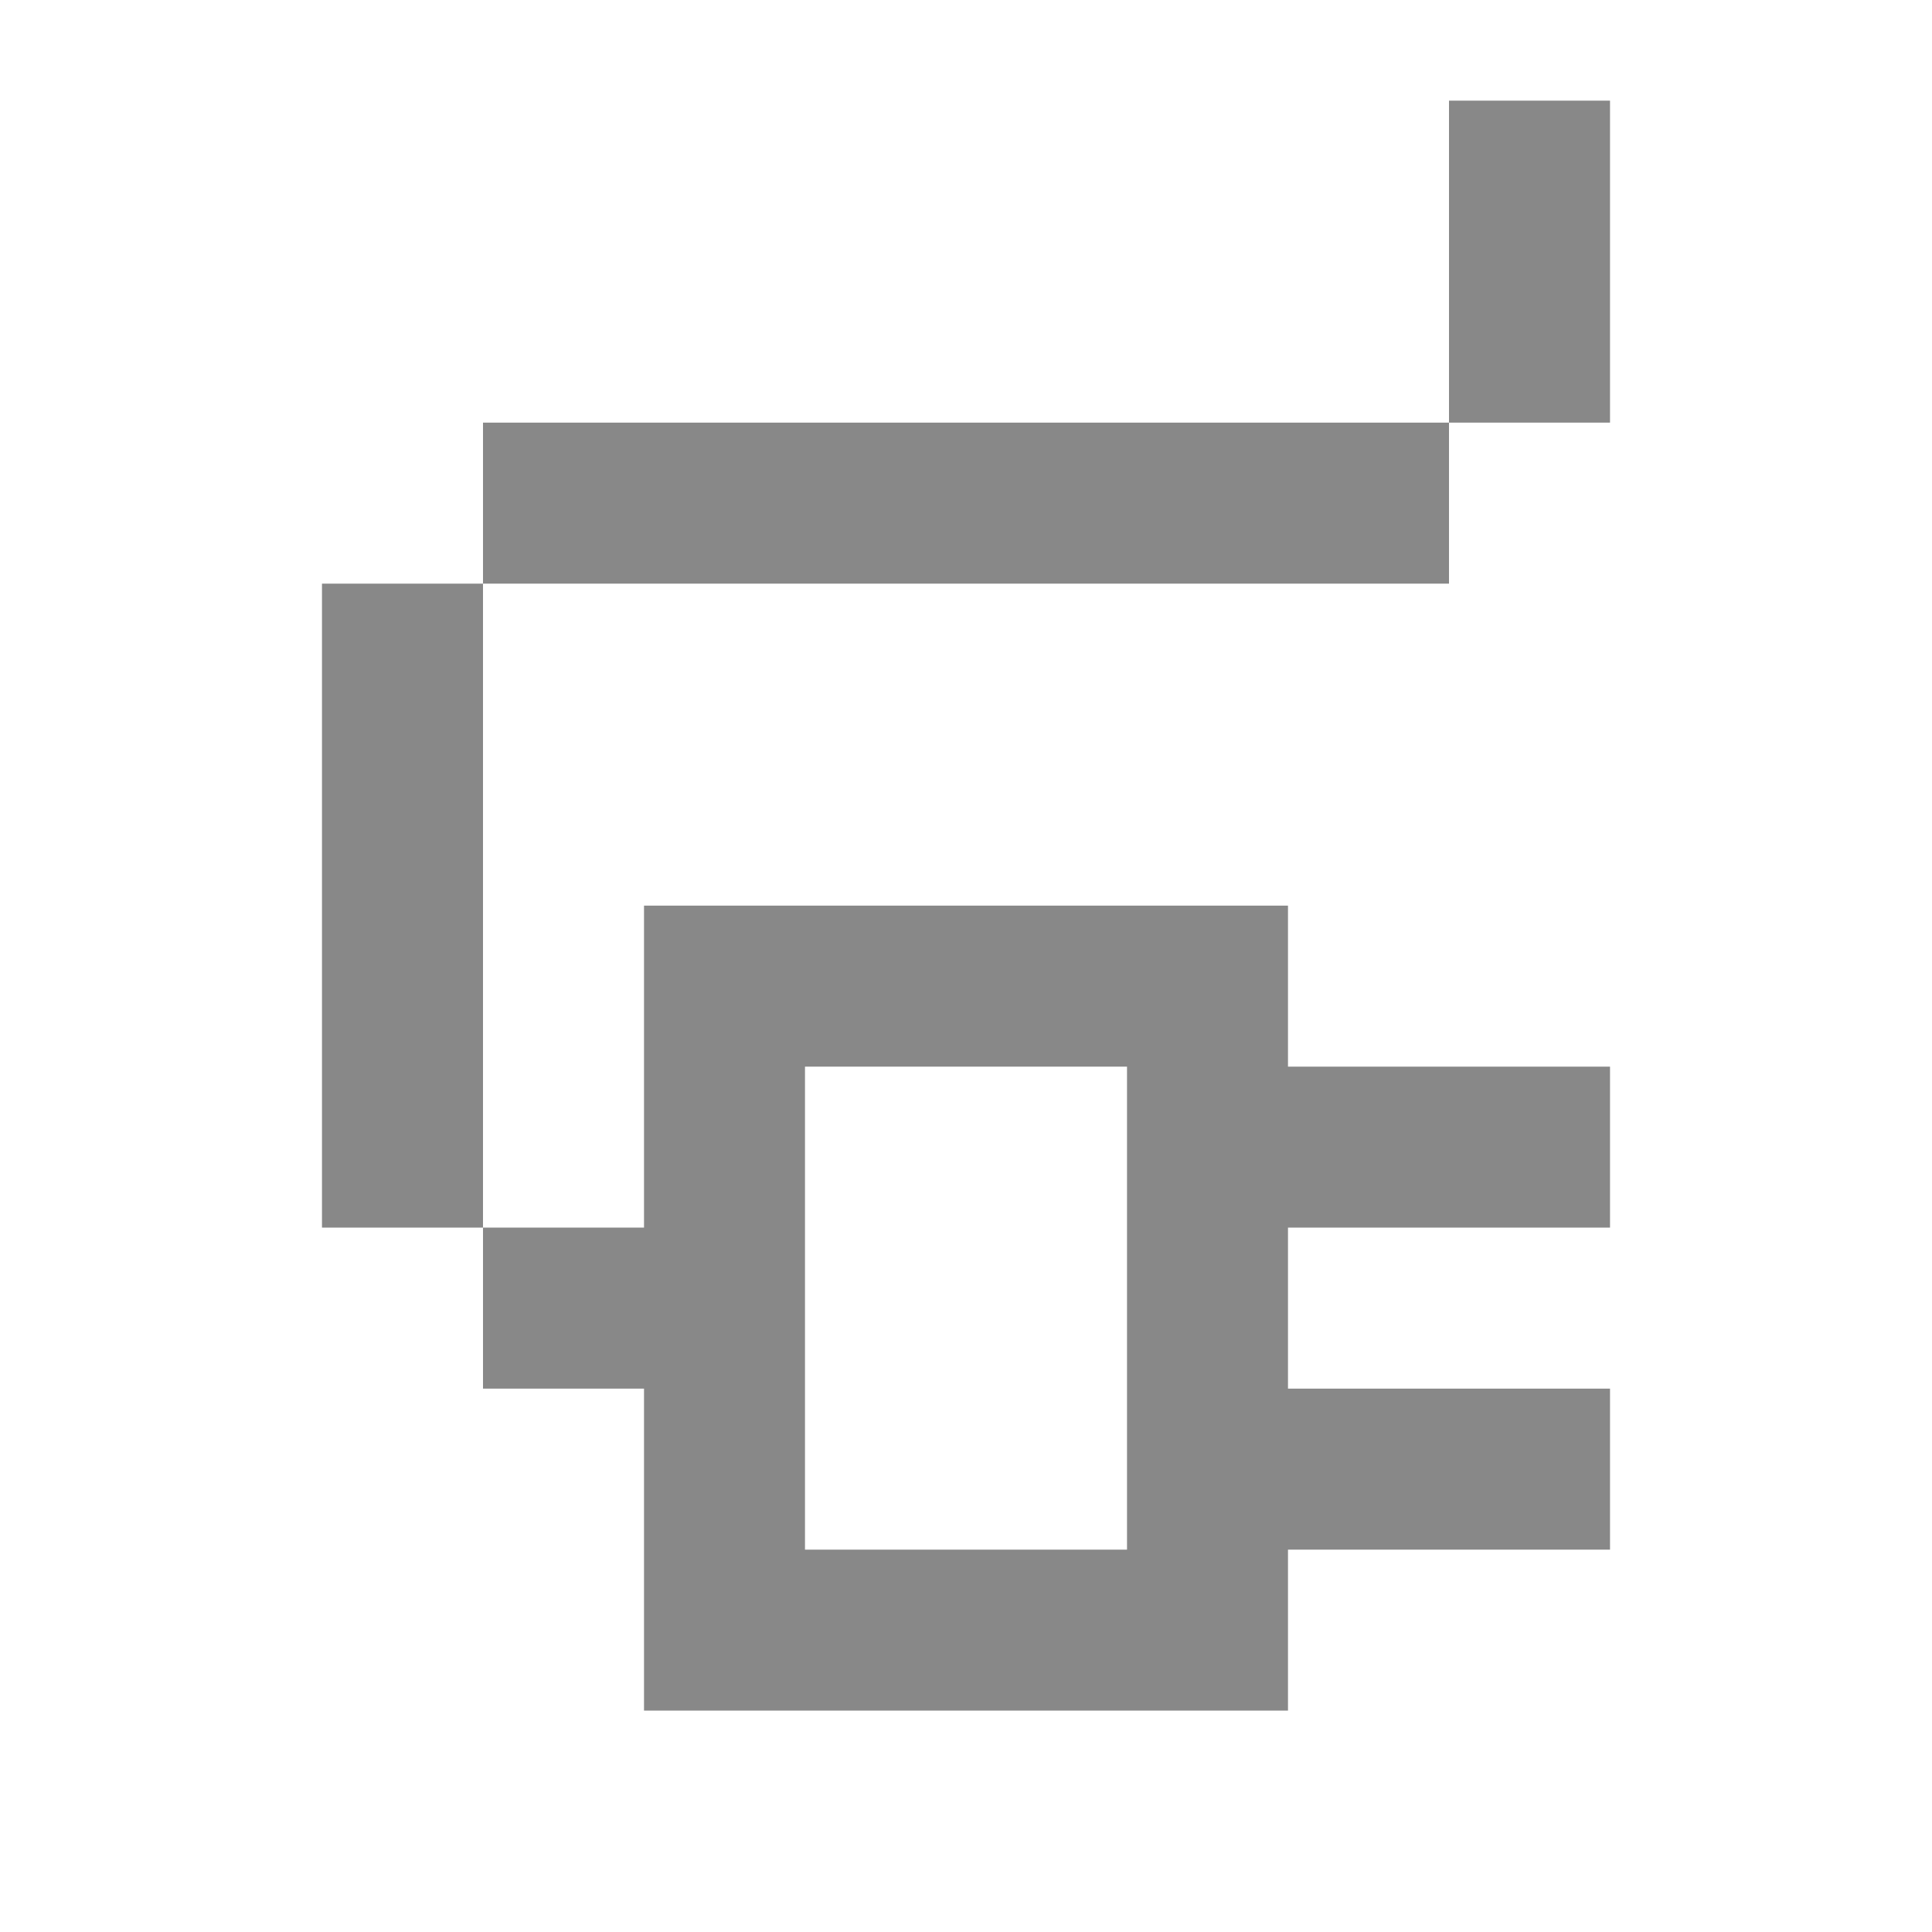
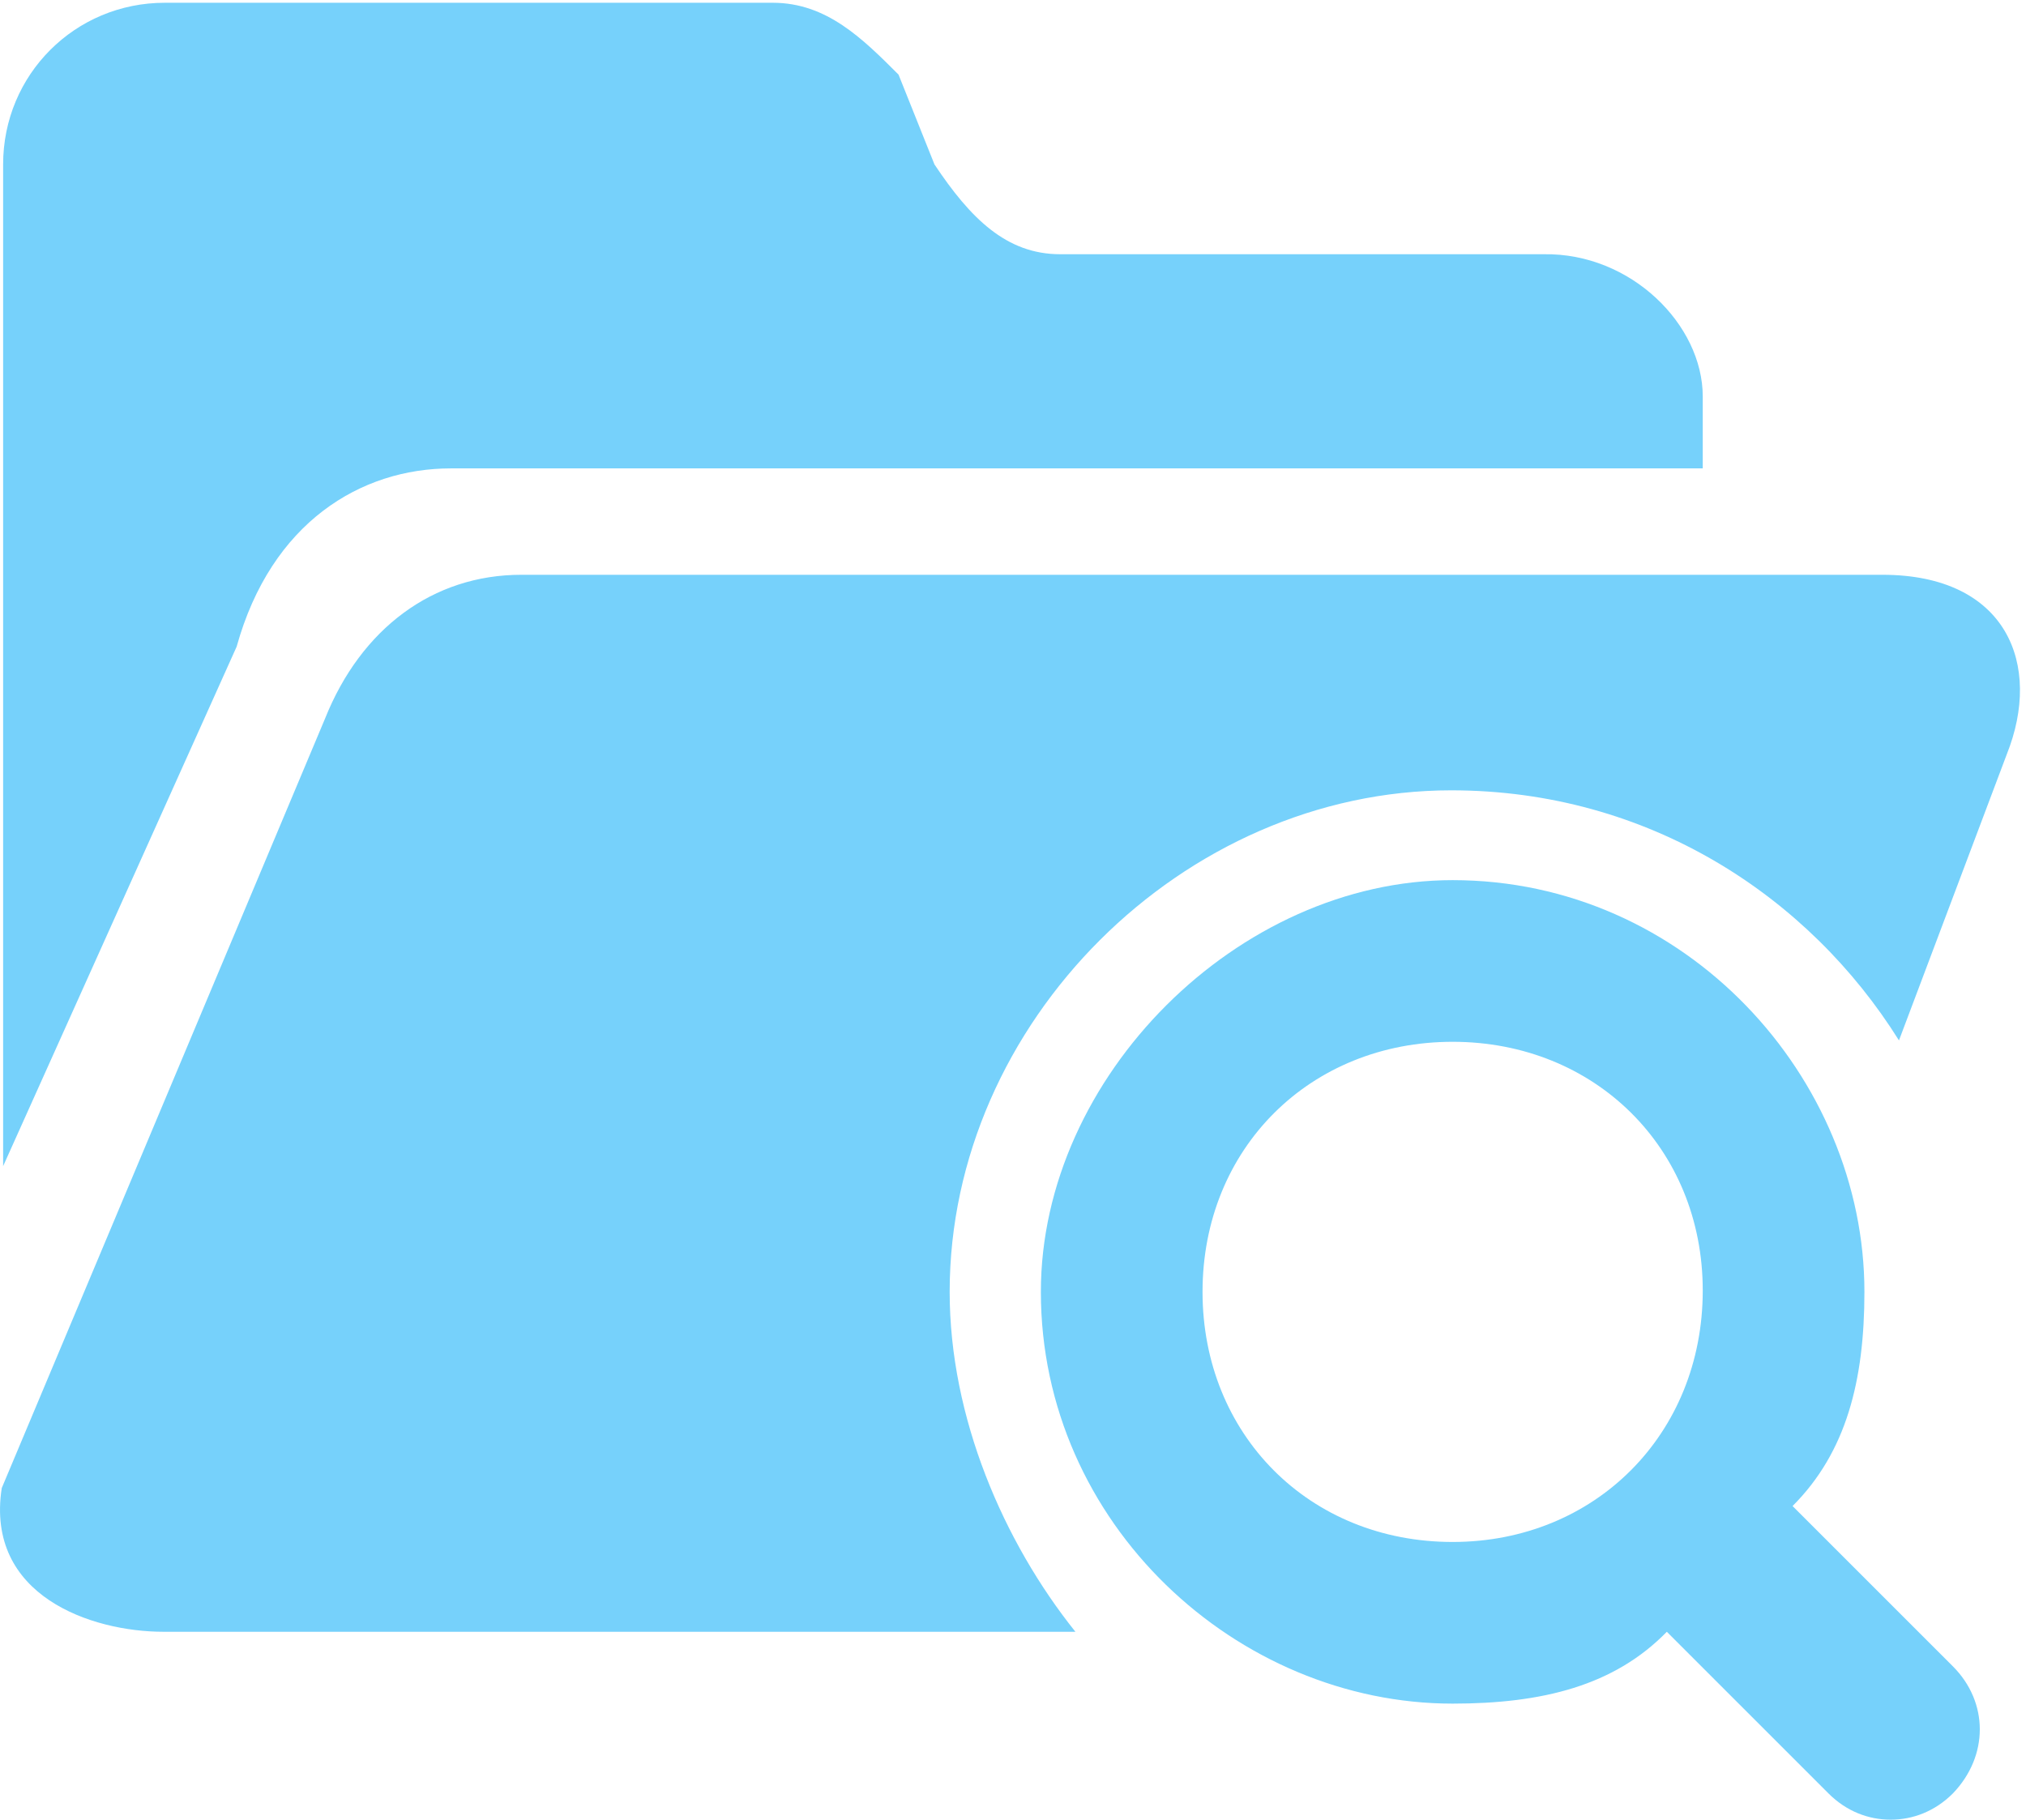
- <svg xmlns="http://www.w3.org/2000/svg" width="32" height="32" viewBox="0 0 32 32" fill="none">
-   <path d="M26.667 1.667H24V7H8V9.667H5.333V20.333H8V23H10.667V28.333H21.333V25.667H26.667V23H21.333V20.333H26.667V17.667H21.333V15H10.667V20.333H8V9.667H24V7H26.667V1.667ZM18.667 25.667H13.333V17.667H18.667V25.667Z" fill="#888888" />
+ <svg xmlns="http://www.w3.org/2000/svg" t="1767618614375" class="icon" viewBox="0 0 1140 1024" version="1.1" p-id="3384" width="71.25" height="64">
+   <path d="M1098.844 937.695L1008.651 847.502c30.323-30.323 40.431-70.755 40.431-120.516 0-120.516-100.301-231.702-231.702-231.702-120.516 0-231.702 110.409-231.702 231.702 0 130.624 110.409 231.702 231.702 231.702 50.539 0 90.97-10.108 120.516-40.431l90.97 90.97c10.108 10.108 22.548 14.773 34.989 14.773s24.881-4.665 34.989-14.773c20.216-20.993 20.216-51.317 0-71.532z m-281.464-69.977c-80.863 0-140.732-60.647-140.732-140.732 0-80.863 60.647-140.732 140.732-140.732s140.732 59.869 140.732 139.954c0 80.863-60.647 141.509-140.732 141.509z" fill="#76D1FB" p-id="3385" />
+   <path d="M1129.168 424.528l-60.647 160.948c-50.539-80.863-140.732-140.732-251.918-140.732-150.84 0-282.241 130.624-282.241 282.241 0 70.755 30.323 140.732 70.755 191.271h-513.166c-40.431 0-100.301-20.216-90.97-80.863L182.92 404.313c20.216-50.539 60.647-80.863 110.409-80.863H1059.19c69.977 0 90.193 50.539 69.977 101.078z" fill="#76D1FB" p-id="3386" />
+   <path d="M958.112 223.15v40.431H253.675c-50.539 0-101.078 30.323-120.516 100.301L1.757 656.231V92.525C1.757 41.986 42.188 1.555 92.727 1.555h342.111c30.323 0 50.539 20.216 70.755 40.431l20.216 50.539c20.216 30.323 40.431 50.539 70.755 50.539h272.134c48.984-0.778 89.415 39.654 89.415 80.085z" fill="#76D1FB" p-id="3387" />
</svg>
